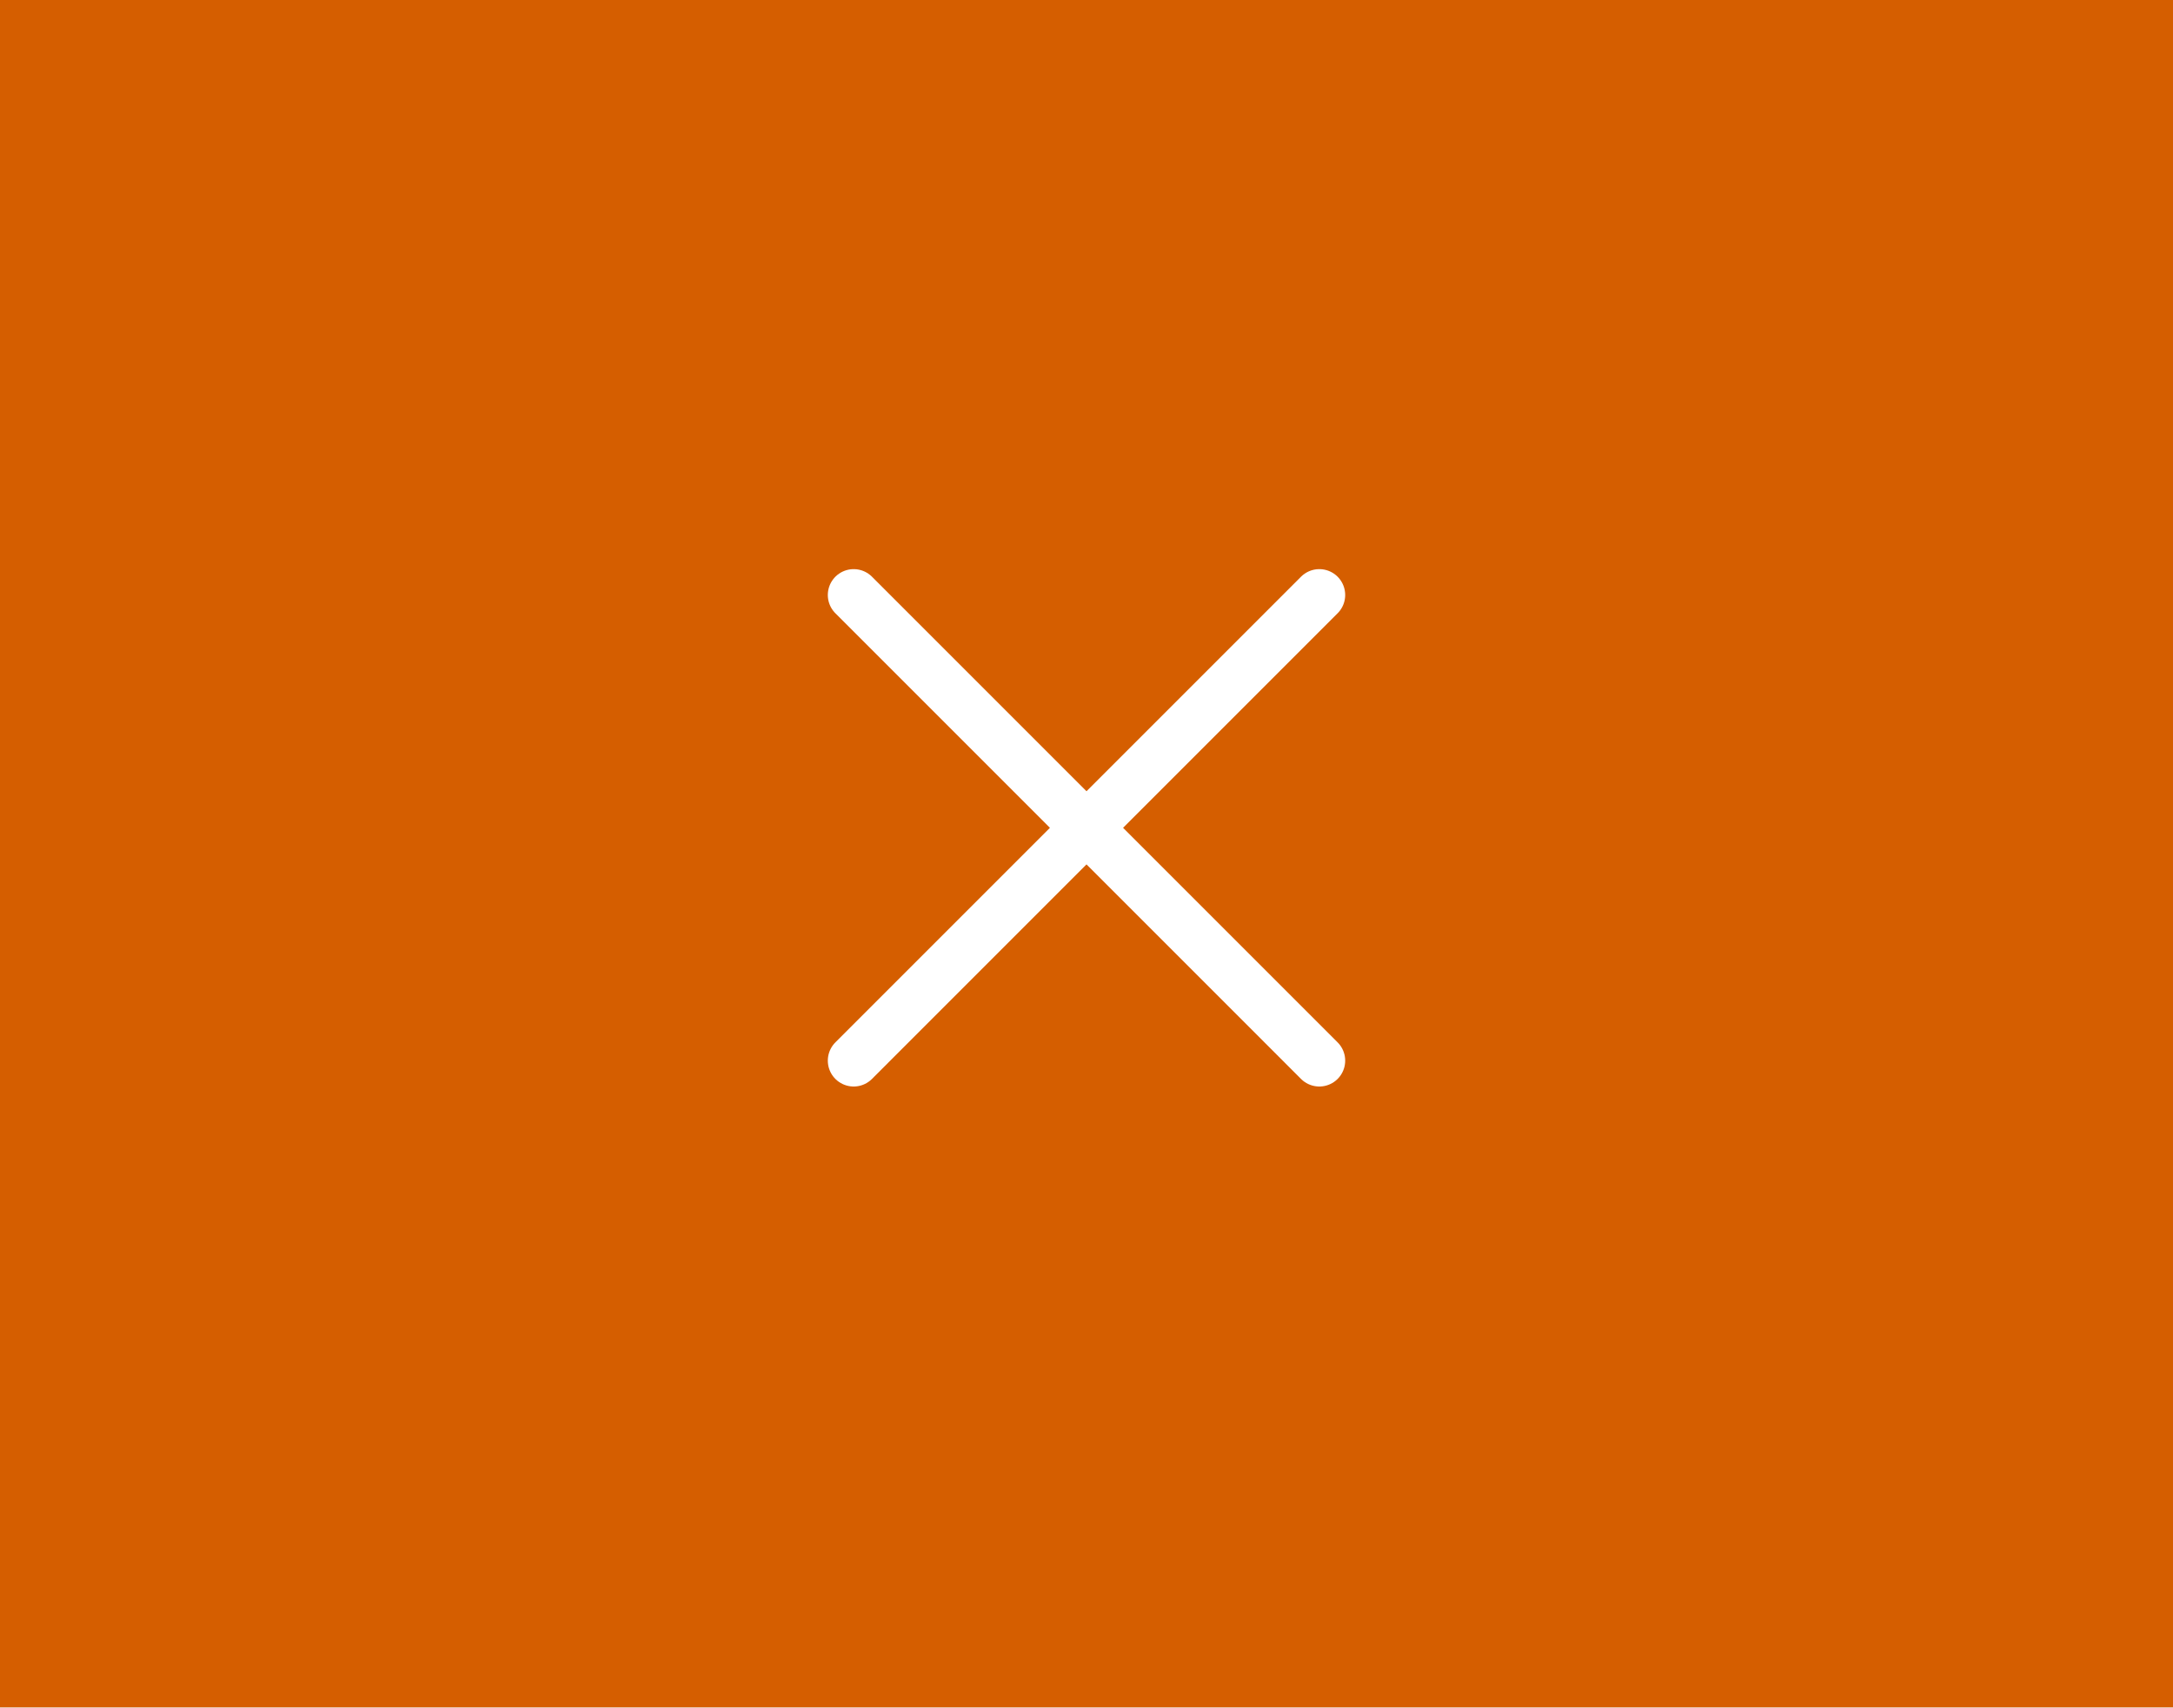
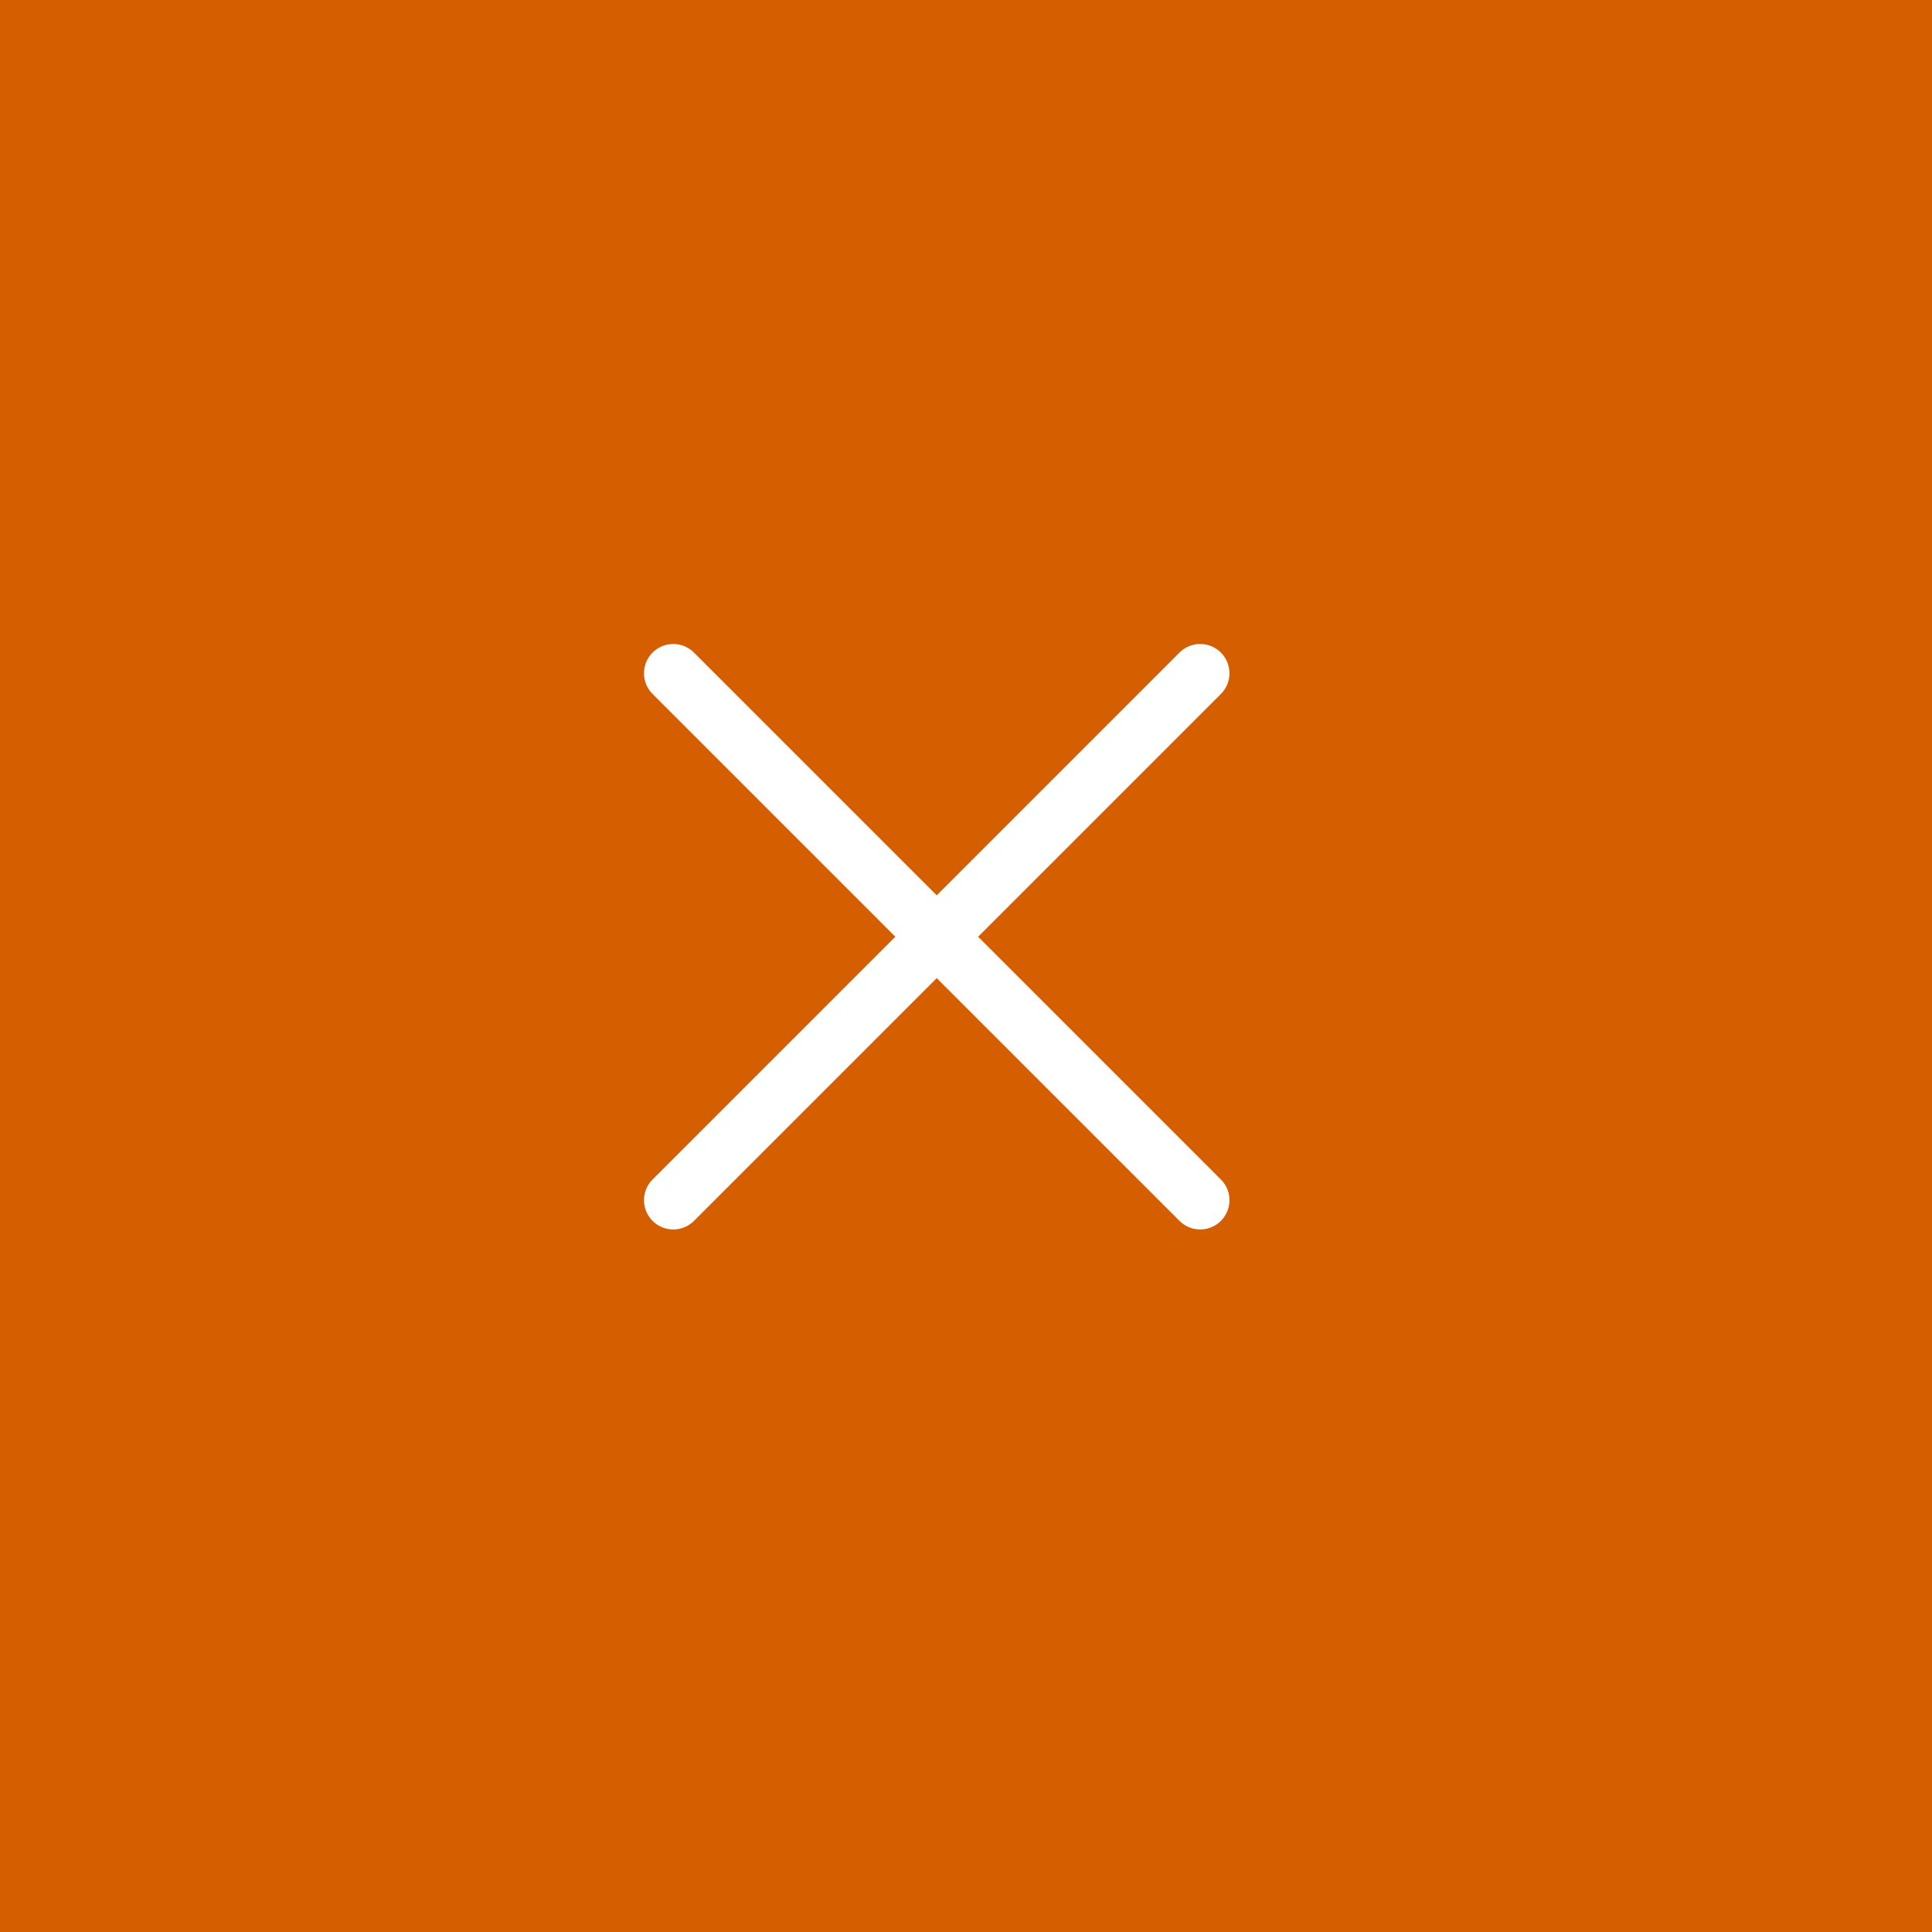
- <svg xmlns="http://www.w3.org/2000/svg" width="42" height="33" viewBox="0 0 42 33">
-   <rect width="42" height="33" fill="#d55e00" />
+ <svg xmlns="http://www.w3.org/2000/svg" width="33" height="33" viewBox="0 0 33 33">
+   <rect width="33" height="33" fill="#d55e00" />
  <g fill="none" stroke="#ffffff" stroke-width="1" stroke-linecap="round" stroke-linejoin="round">
-     <path d="M 16.5,11.5 L 25.5,20.5 M 25.5,11.5 L 16.5,20.5" />
+     <path d="M 11.5,11.5 L 20.5,20.5 M 20.5,11.5 L 11.5,20.5" />
  </g>
</svg>
